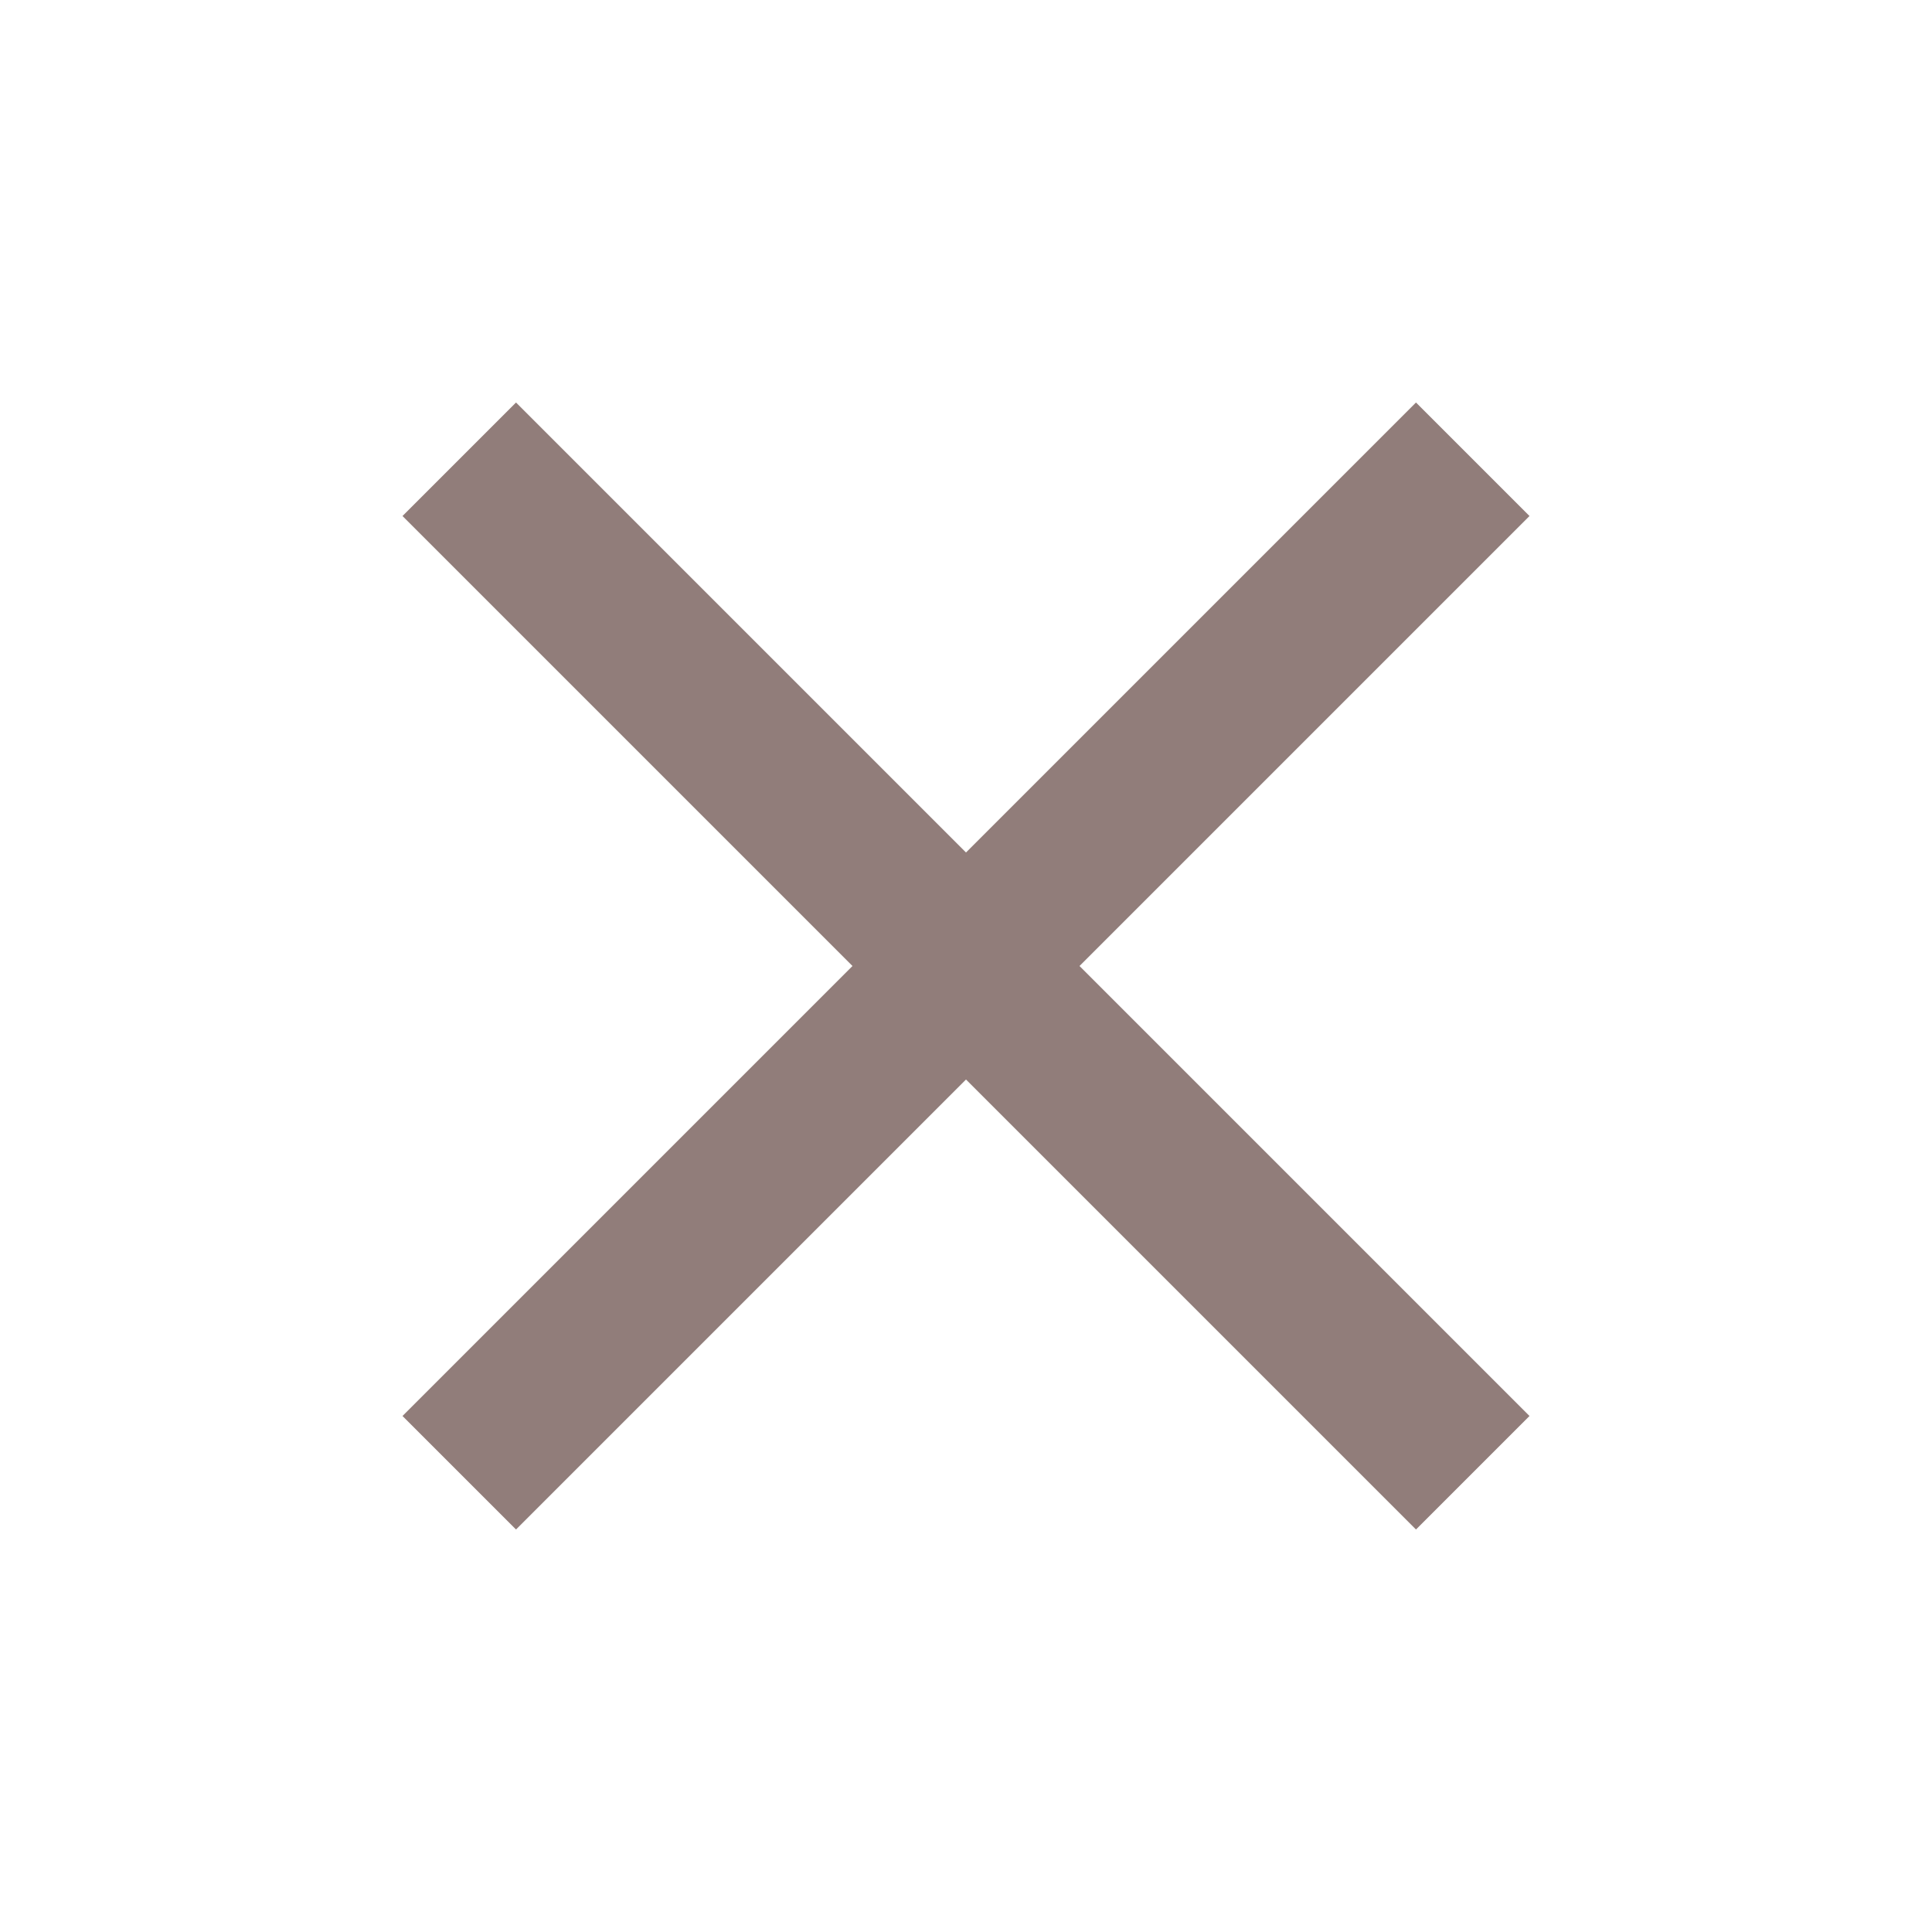
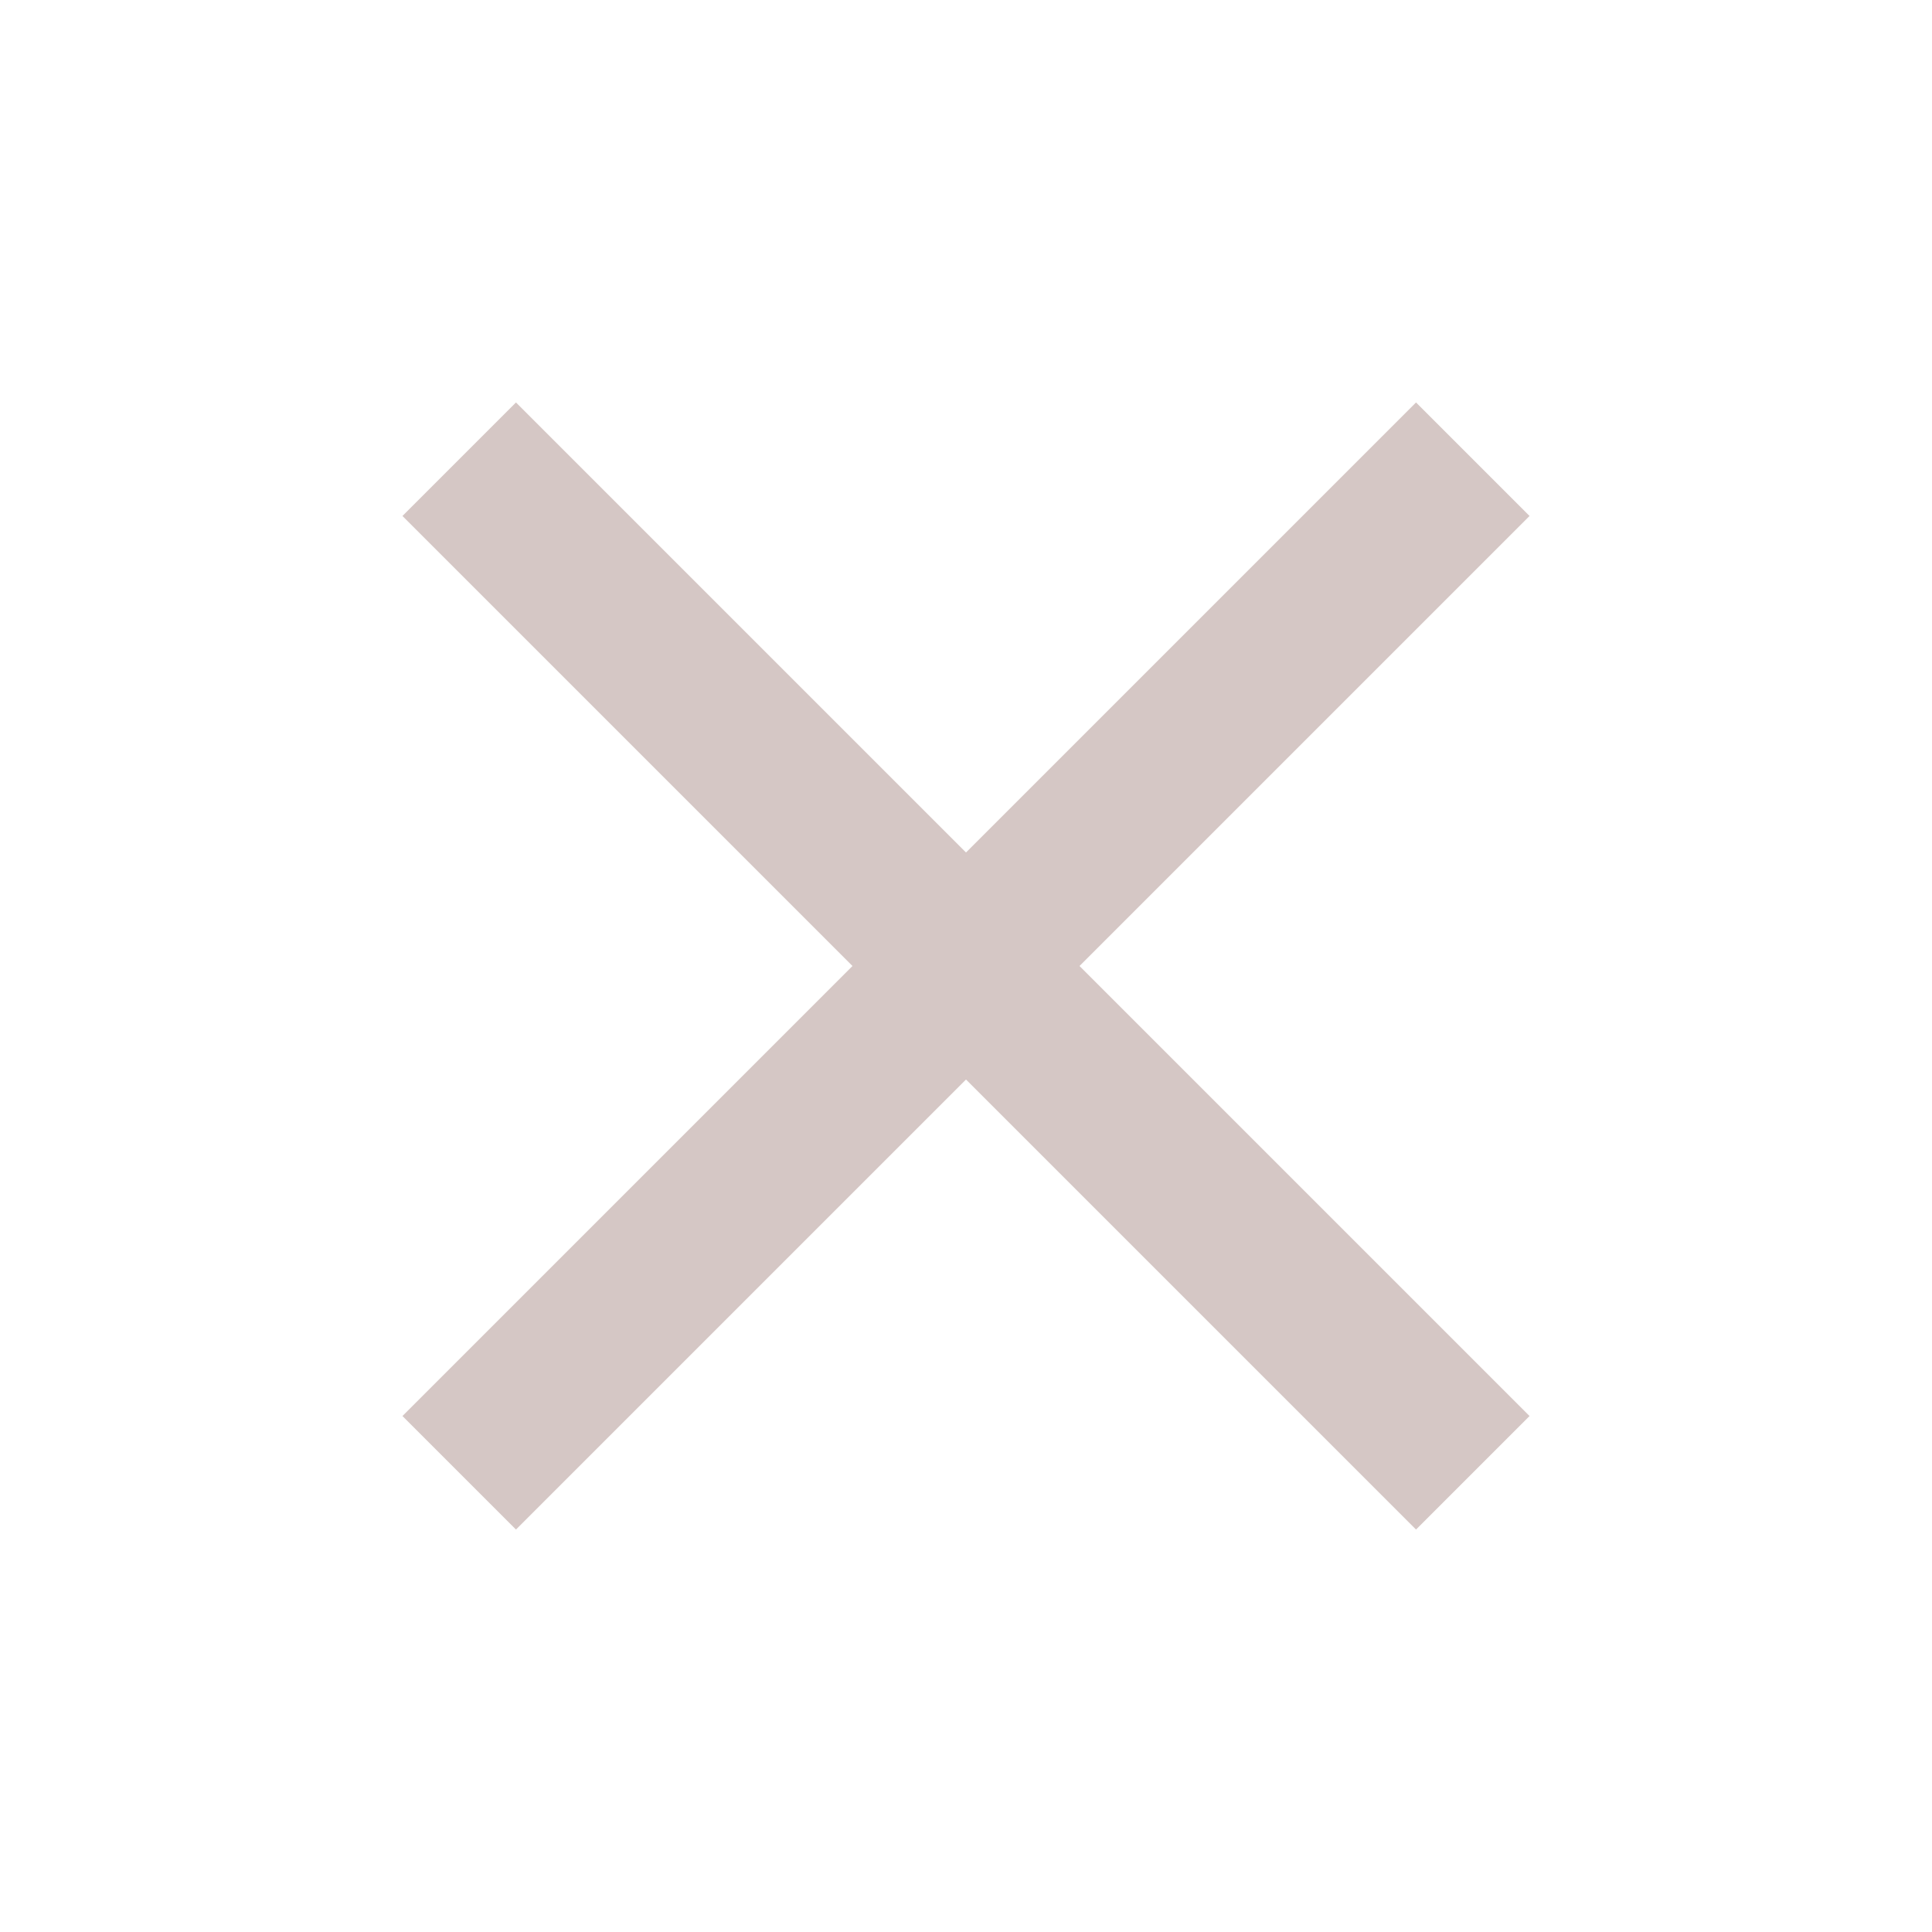
- <svg xmlns="http://www.w3.org/2000/svg" width="24" height="24" viewBox="0 0 24 24" fill="none">
-   <path d="M19 6.41L17.59 5L12 10.59L6.41 5L5 6.41L10.59 12L5 17.59L6.41 19L12 13.41L17.59 19L19 17.59L13.41 12L19 6.41Z" fill="#917D7A" />
+ <svg xmlns="http://www.w3.org/2000/svg" width="16" height="16" viewBox="0 0 16 16" fill="none">
+   <path d="M12.667 4.273L11.727 3.333L8 7.06L4.273 3.333L3.333 4.273L7.06 8L3.333 11.727L4.273 12.667L8 8.94L11.727 12.667L12.667 11.727L8.94 8L12.667 4.273Z" fill="#D5C7C5" />
</svg>
